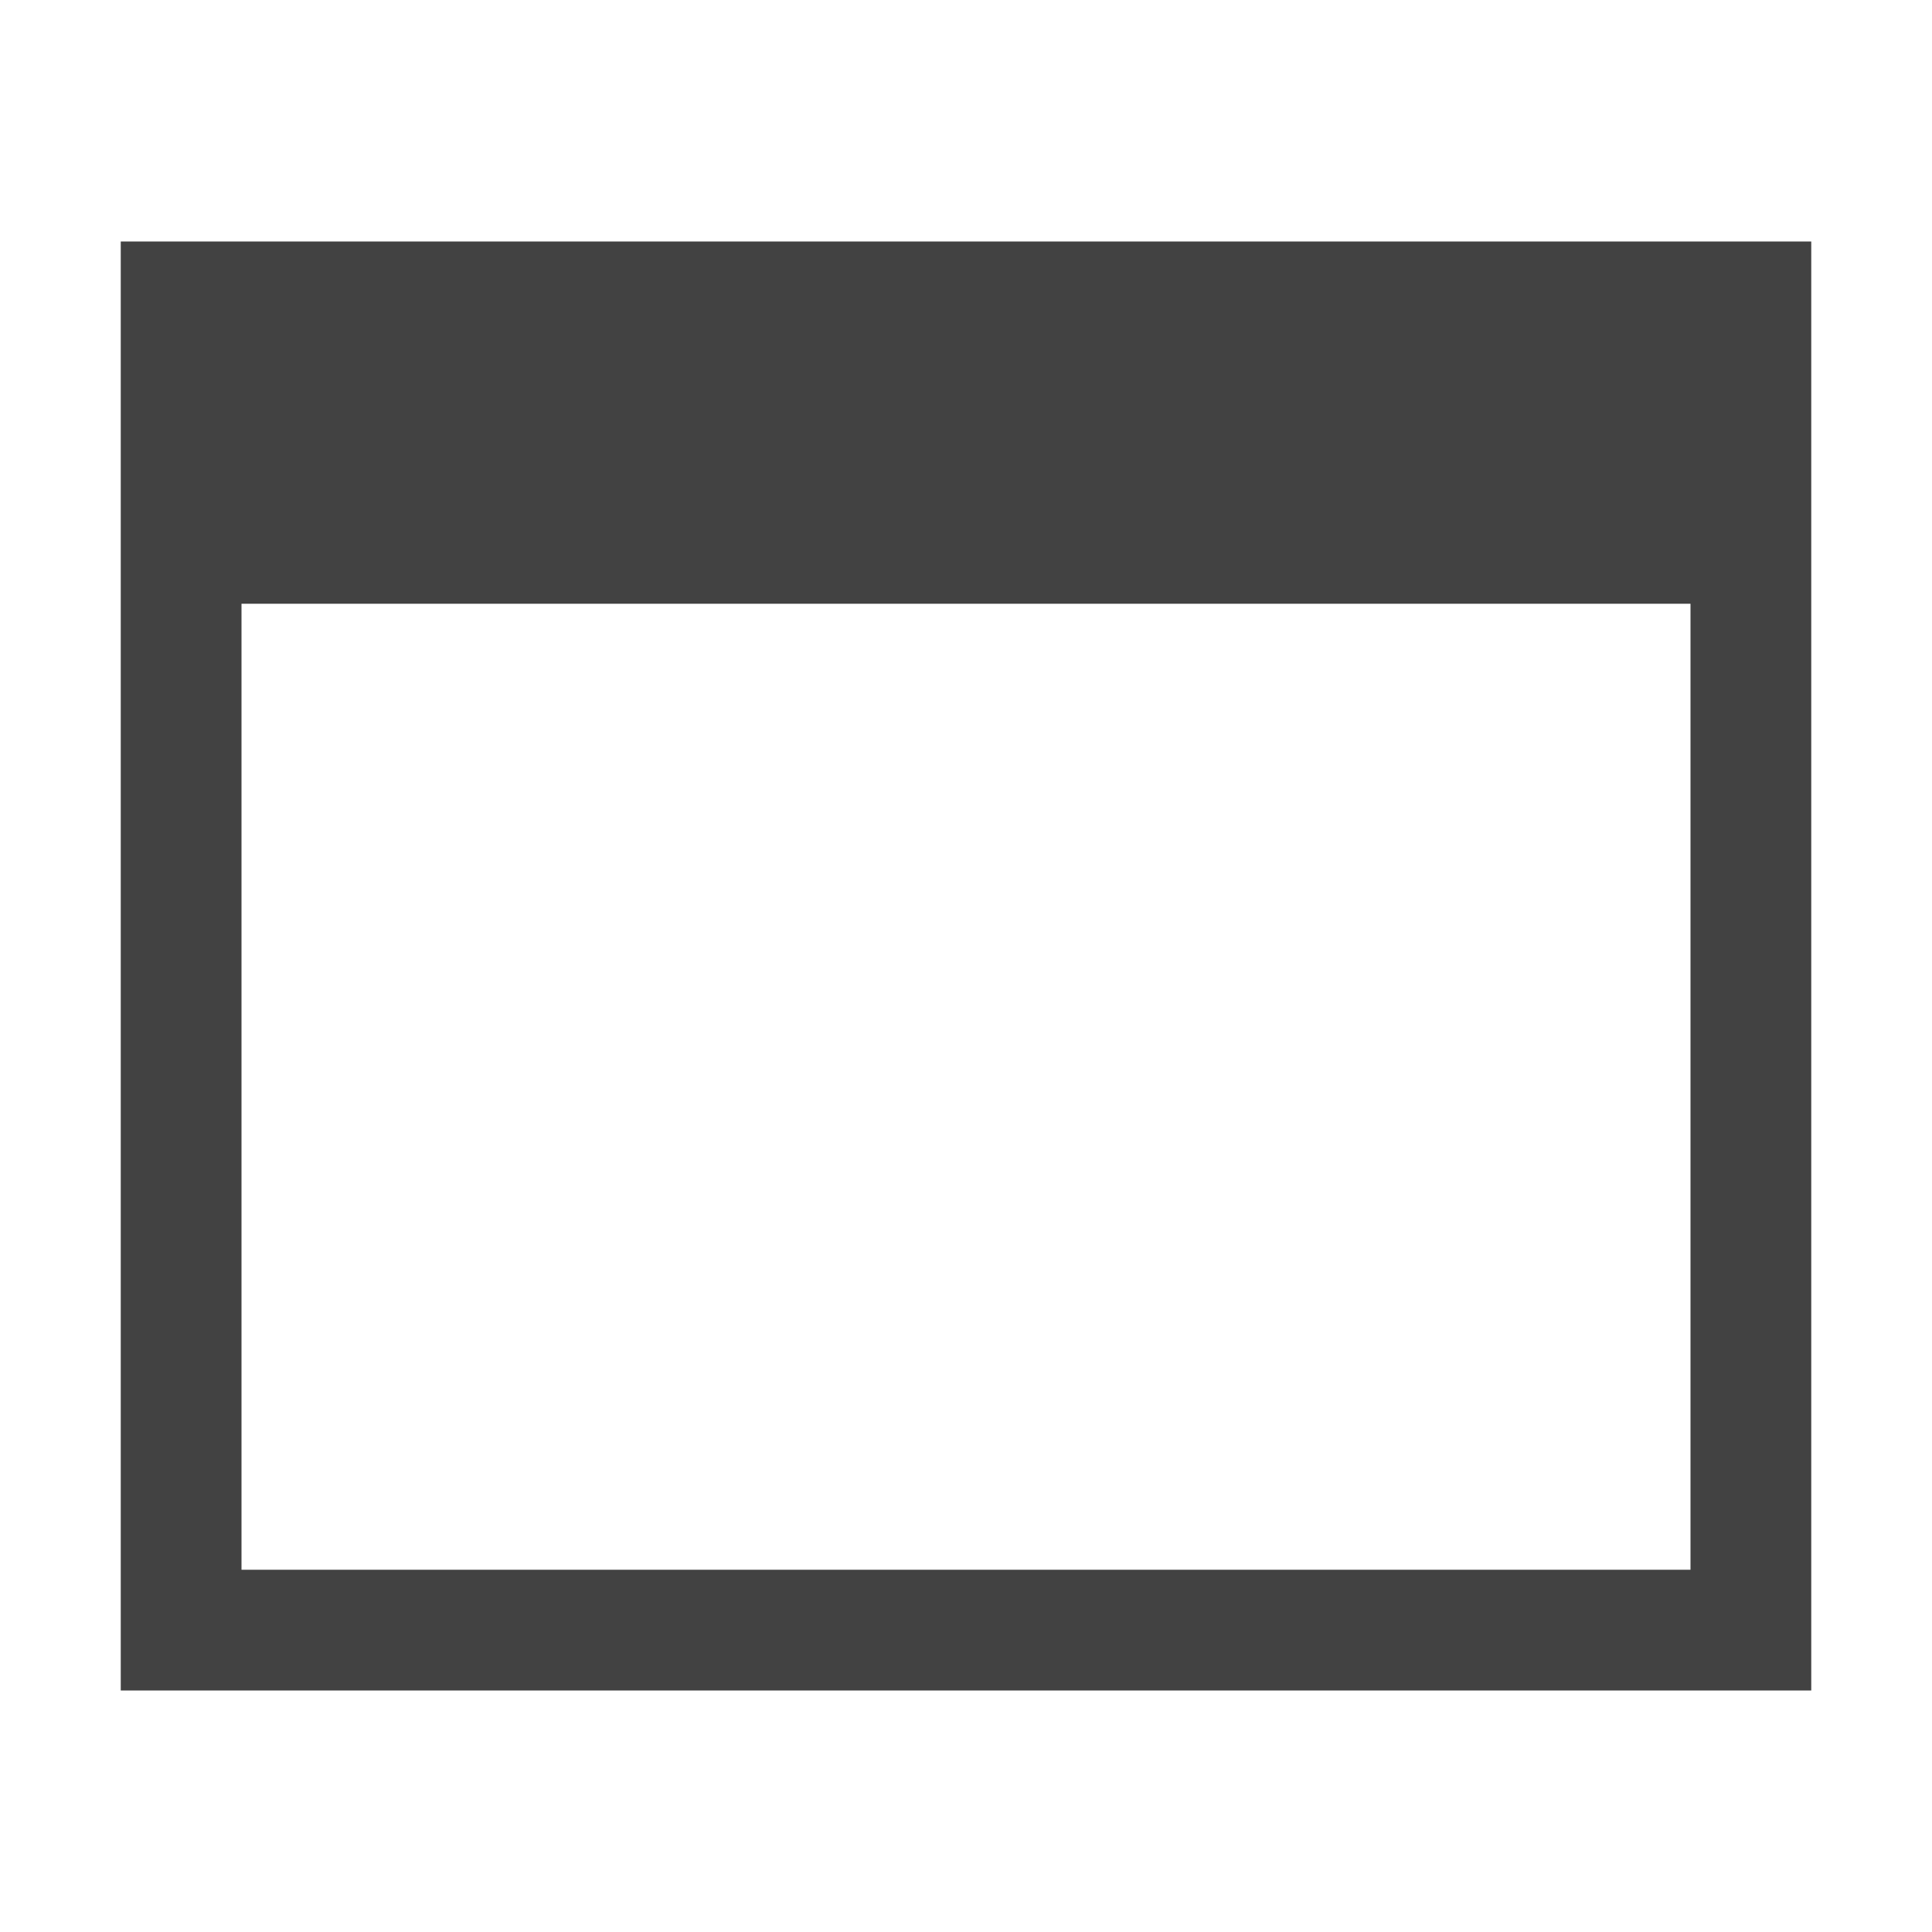
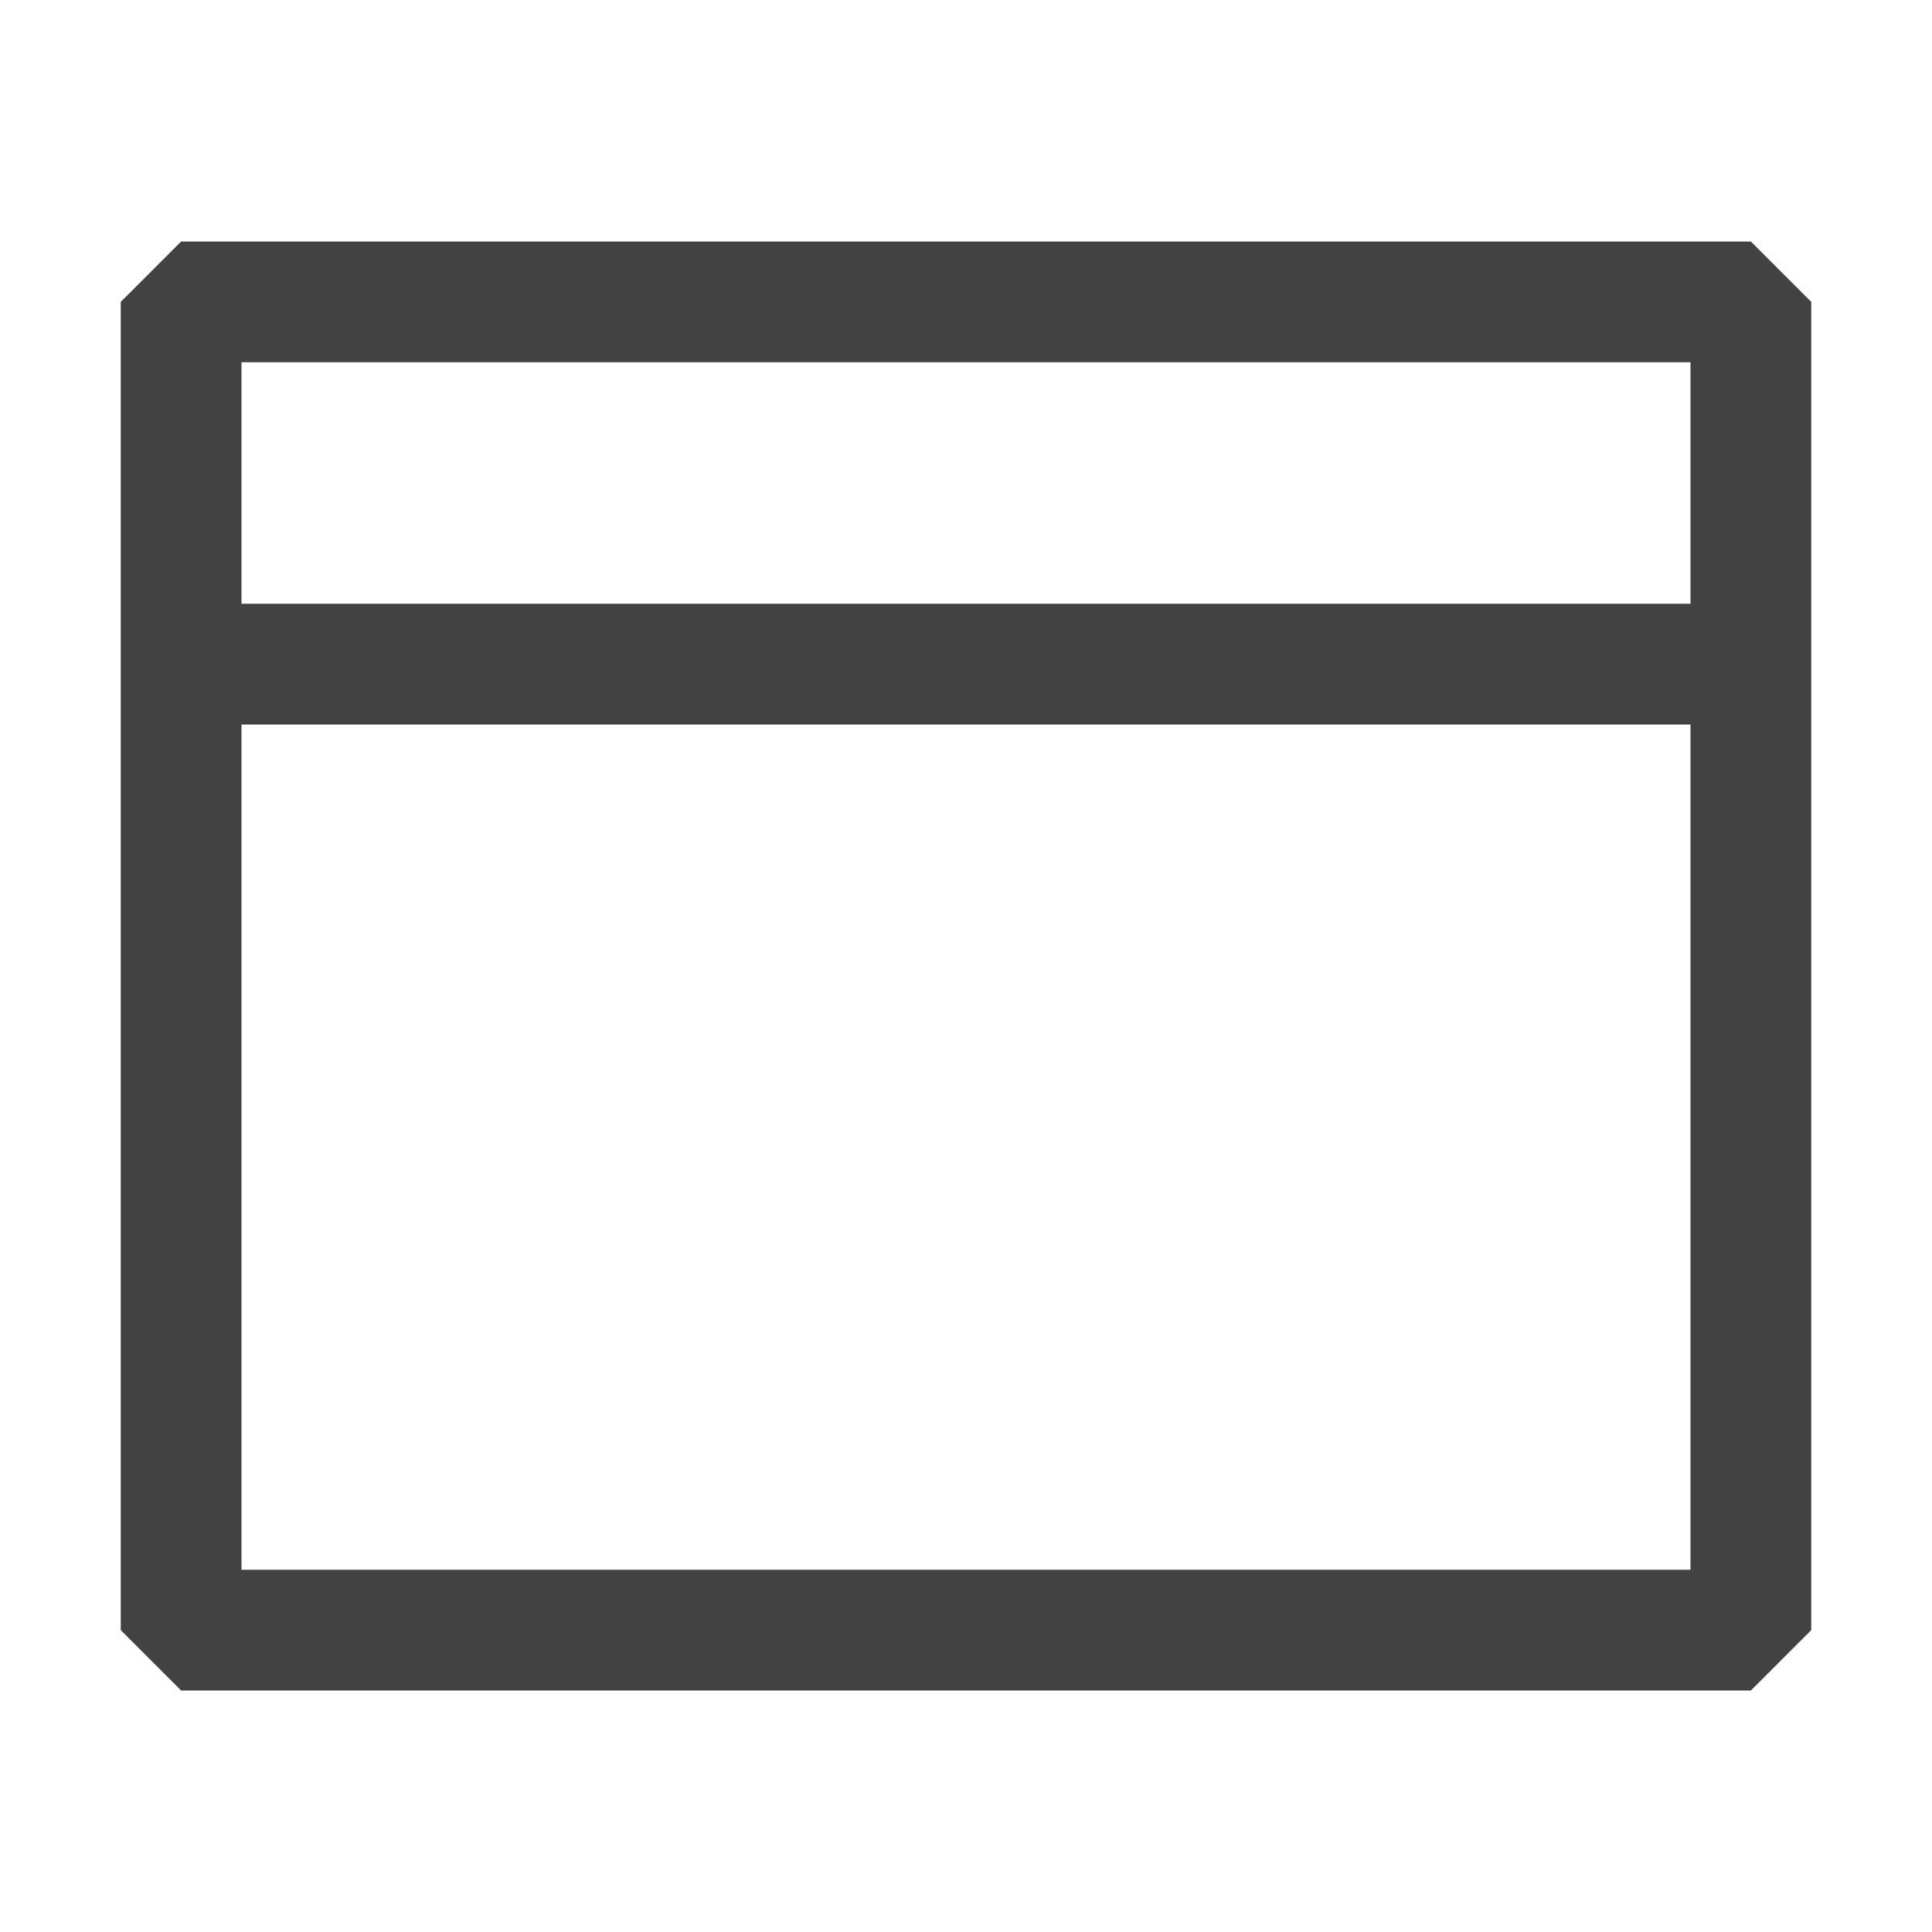
- <svg xmlns="http://www.w3.org/2000/svg" viewBox="0 0 16 16">
-   <style>.icon-canvas-transparent{opacity:0;fill:#f6f6f6}.icon-vs-out{fill:#f6f6f6}.icon-vs-bg{fill:#424242}.icon-vs-fg{fill:#f0eff1}</style>
-   <path class="icon-canvas-transparent" d="M16 16H0V0h16v16z" id="canvas" />
-   <path class="icon-vs-out" d="M16 15H0V1h16v14z" id="outline" style="display: none;" />
-   <path class="icon-vs-bg" d="M1 2v12h14V2H1zm13 11H2V5h12v8z" id="iconBg" />
-   <path class="icon-vs-fg" d="M14 13H2V5h12v8z" id="iconFg" style="display: none;" />
+ <svg xmlns="http://www.w3.org/2000/svg" width="16" height="16" viewBox="0 0 16 16" fill="none">
+   <path fill-rule="evenodd" clip-rule="evenodd" d="M14.5 14H1.5L1 13.5V2.5L1.5 2H2H14H14.5L15 2.5V13.5L14.5 14ZM14 3H2V5H14V3ZM14 6V13H2V6H14Z" fill="#424242" />
</svg>
